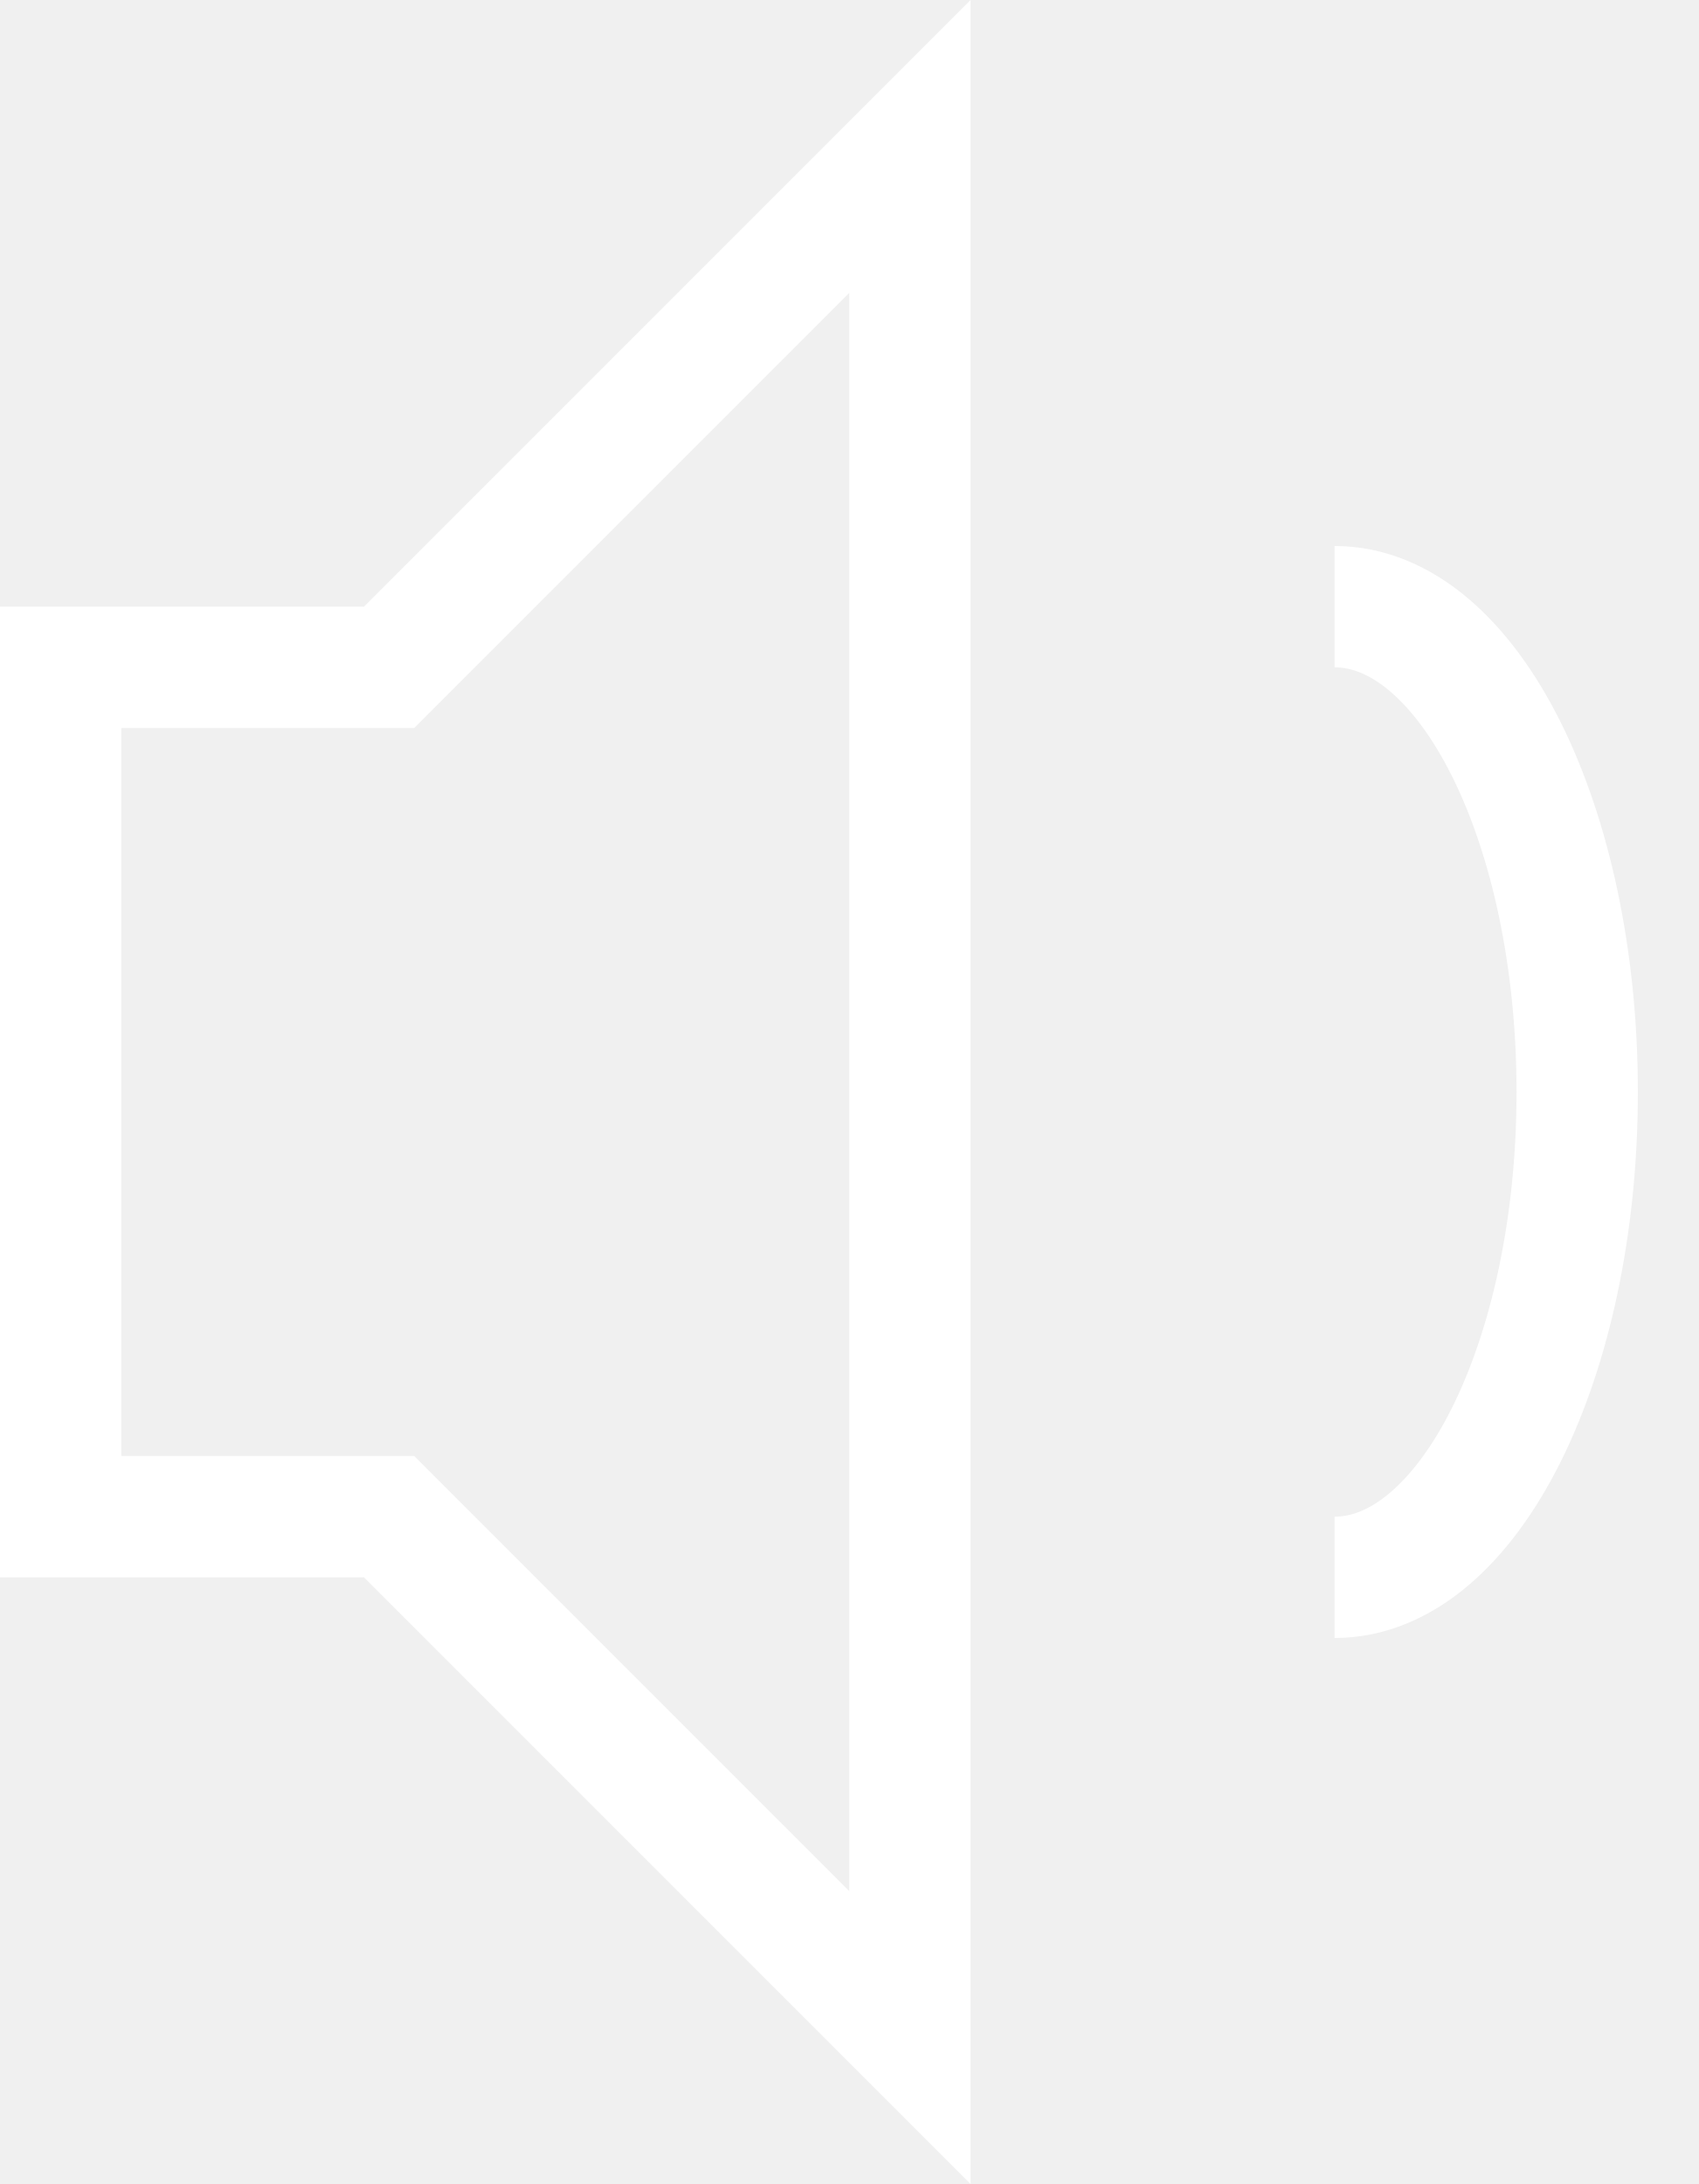
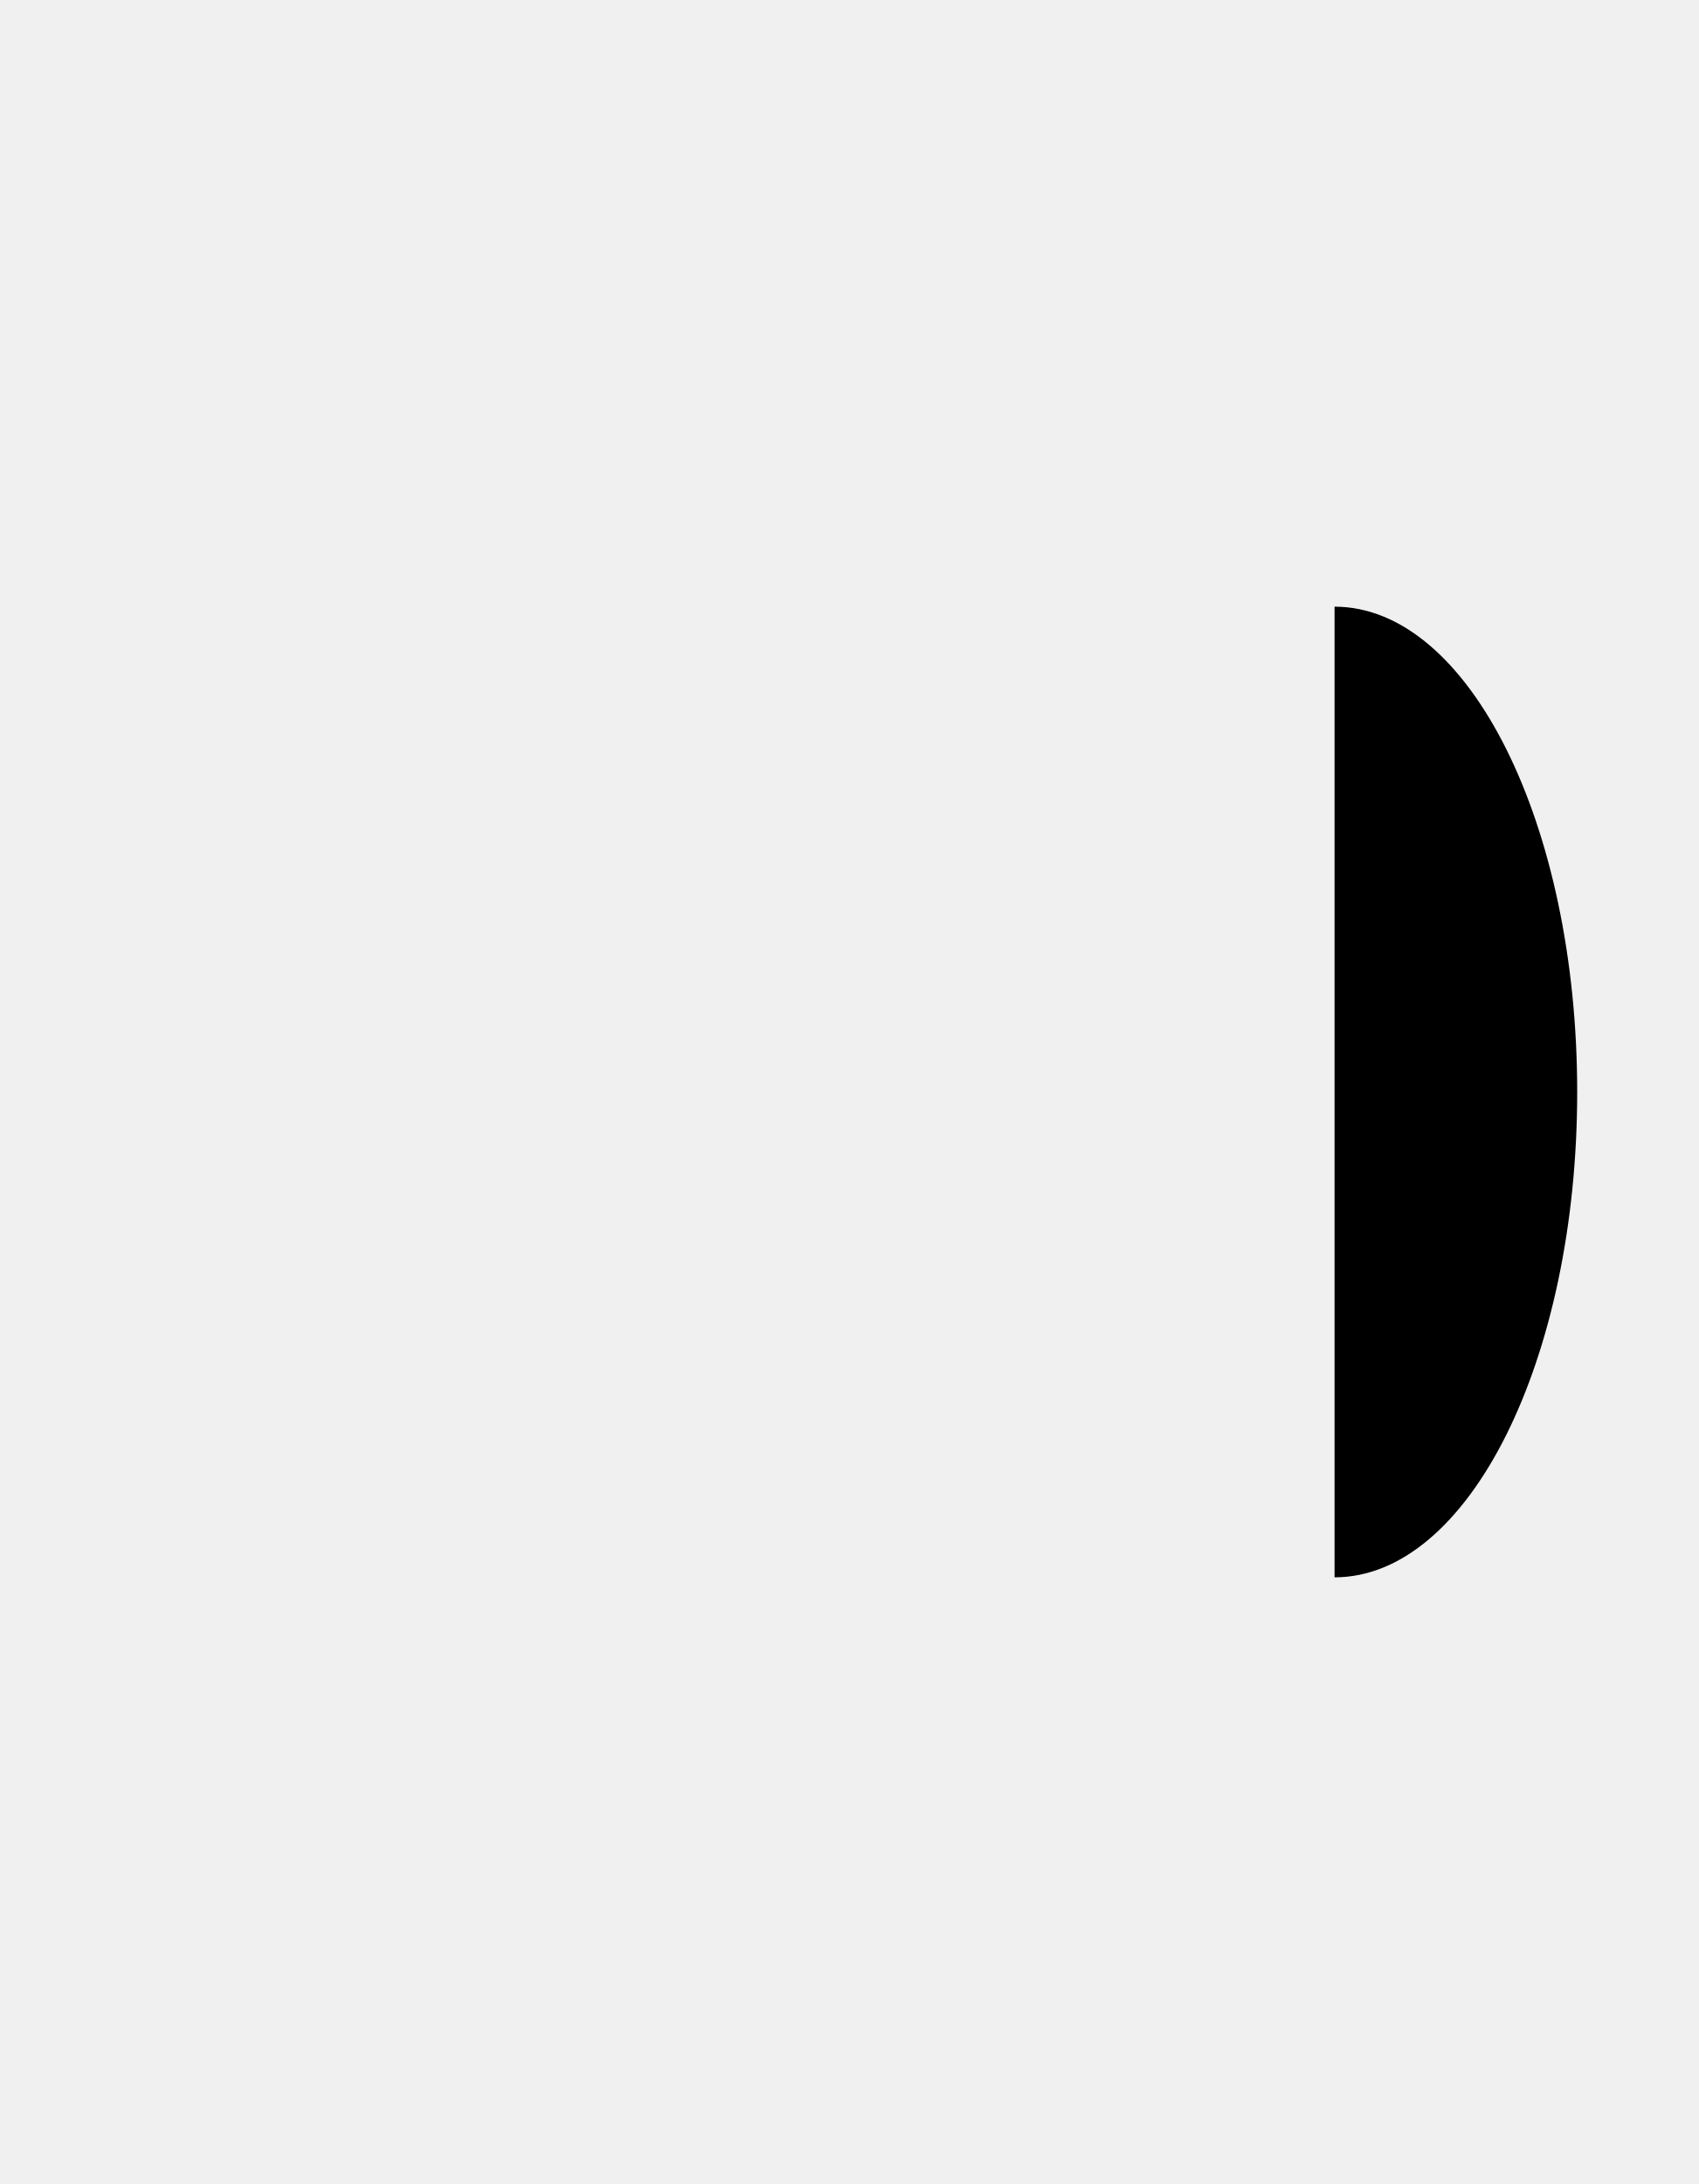
- <svg xmlns="http://www.w3.org/2000/svg" width="14" height="18" viewBox="0 0 14 18" fill="none">
-   <mask id="path-1-inside-1_2985_507" fill="white">
+ <svg xmlns="http://www.w3.org/2000/svg" width="14" height="18" viewBox="0 0 14 18" fill="current">
+   <mask id="path-1-inside-1_2985_507" fill="current">
    <path fill-rule="evenodd" clip-rule="evenodd" d="M8 0L3 5H0V13H3L8 18V0Z" />
  </mask>
-   <path d="M3 5V6H3.414L3.707 5.707L3 5ZM8 0H9V-2.414L7.293 -0.707L8 0ZM0 5V4H-1V5H0ZM0 13H-1V14H0V13ZM3 13L3.707 12.293L3.414 12H3V13ZM8 18L7.293 18.707L9 20.414V18H8ZM3.707 5.707L8.707 0.707L7.293 -0.707L2.293 4.293L3.707 5.707ZM0 6H3V4H0V6ZM1 13V5H-1V13H1ZM3 12H0V14H3V12ZM8.707 17.293L3.707 12.293L2.293 13.707L7.293 18.707L8.707 17.293ZM7 0V18H9V0H7Z" fill="white" mask="url(#path-1-inside-1_2985_507)" />
-   <path d="M11 13C12.105 13 13 11.209 13 9C13 6.791 12.105 5 11 5" stroke="white" />
+   <path d="M3 5V6H3.414L3.707 5.707L3 5ZM8 0H9V-2.414L7.293 -0.707L8 0ZM0 5V4H-1V5H0ZM0 13H-1V14H0V13ZM3 13L3.707 12.293L3.414 12H3V13ZM8 18L7.293 18.707L9 20.414V18H8ZM3.707 5.707L8.707 0.707L7.293 -0.707L2.293 4.293L3.707 5.707ZM0 6H3V4H0V6ZM1 13V5H-1V13H1ZM3 12H0V14H3V12ZM8.707 17.293L3.707 12.293L2.293 13.707L7.293 18.707L8.707 17.293ZM7 0V18H9V0H7Z" fill="current" mask="url(#path-1-inside-1_2985_507)" />
+   <path d="M11 13C12.105 13 13 11.209 13 9C13 6.791 12.105 5 11 5" stroke="current" />
</svg>
